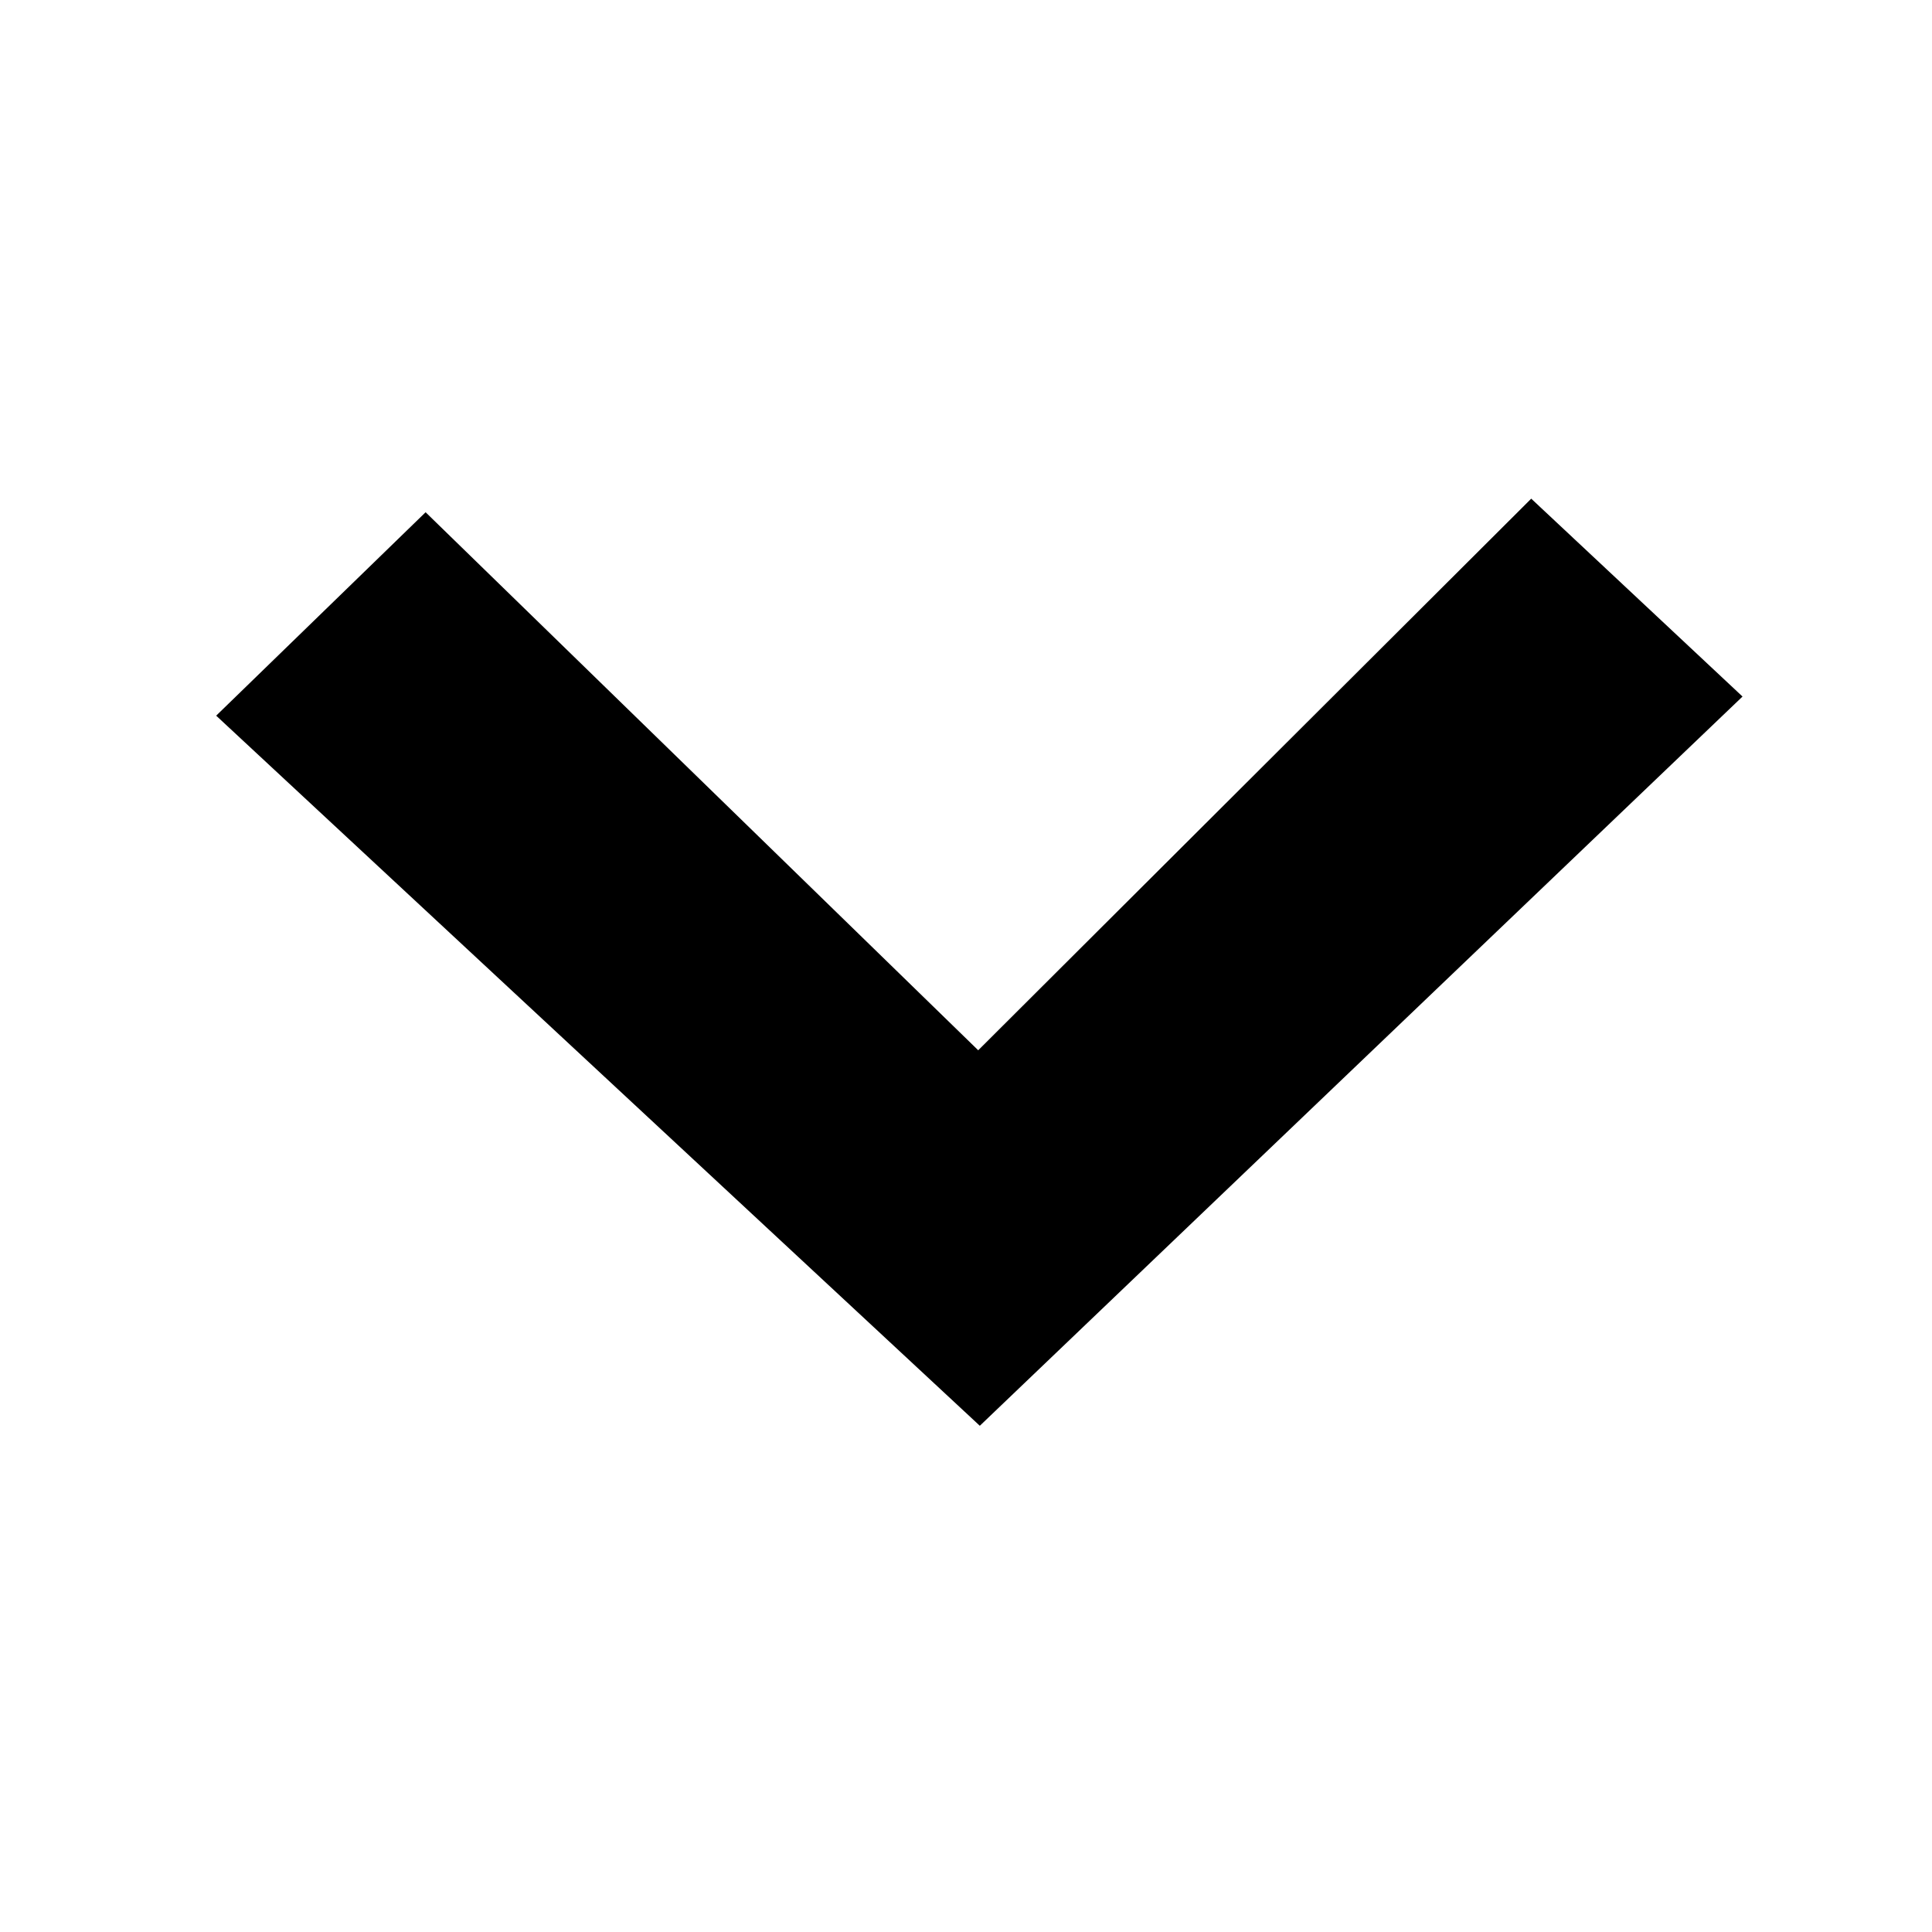
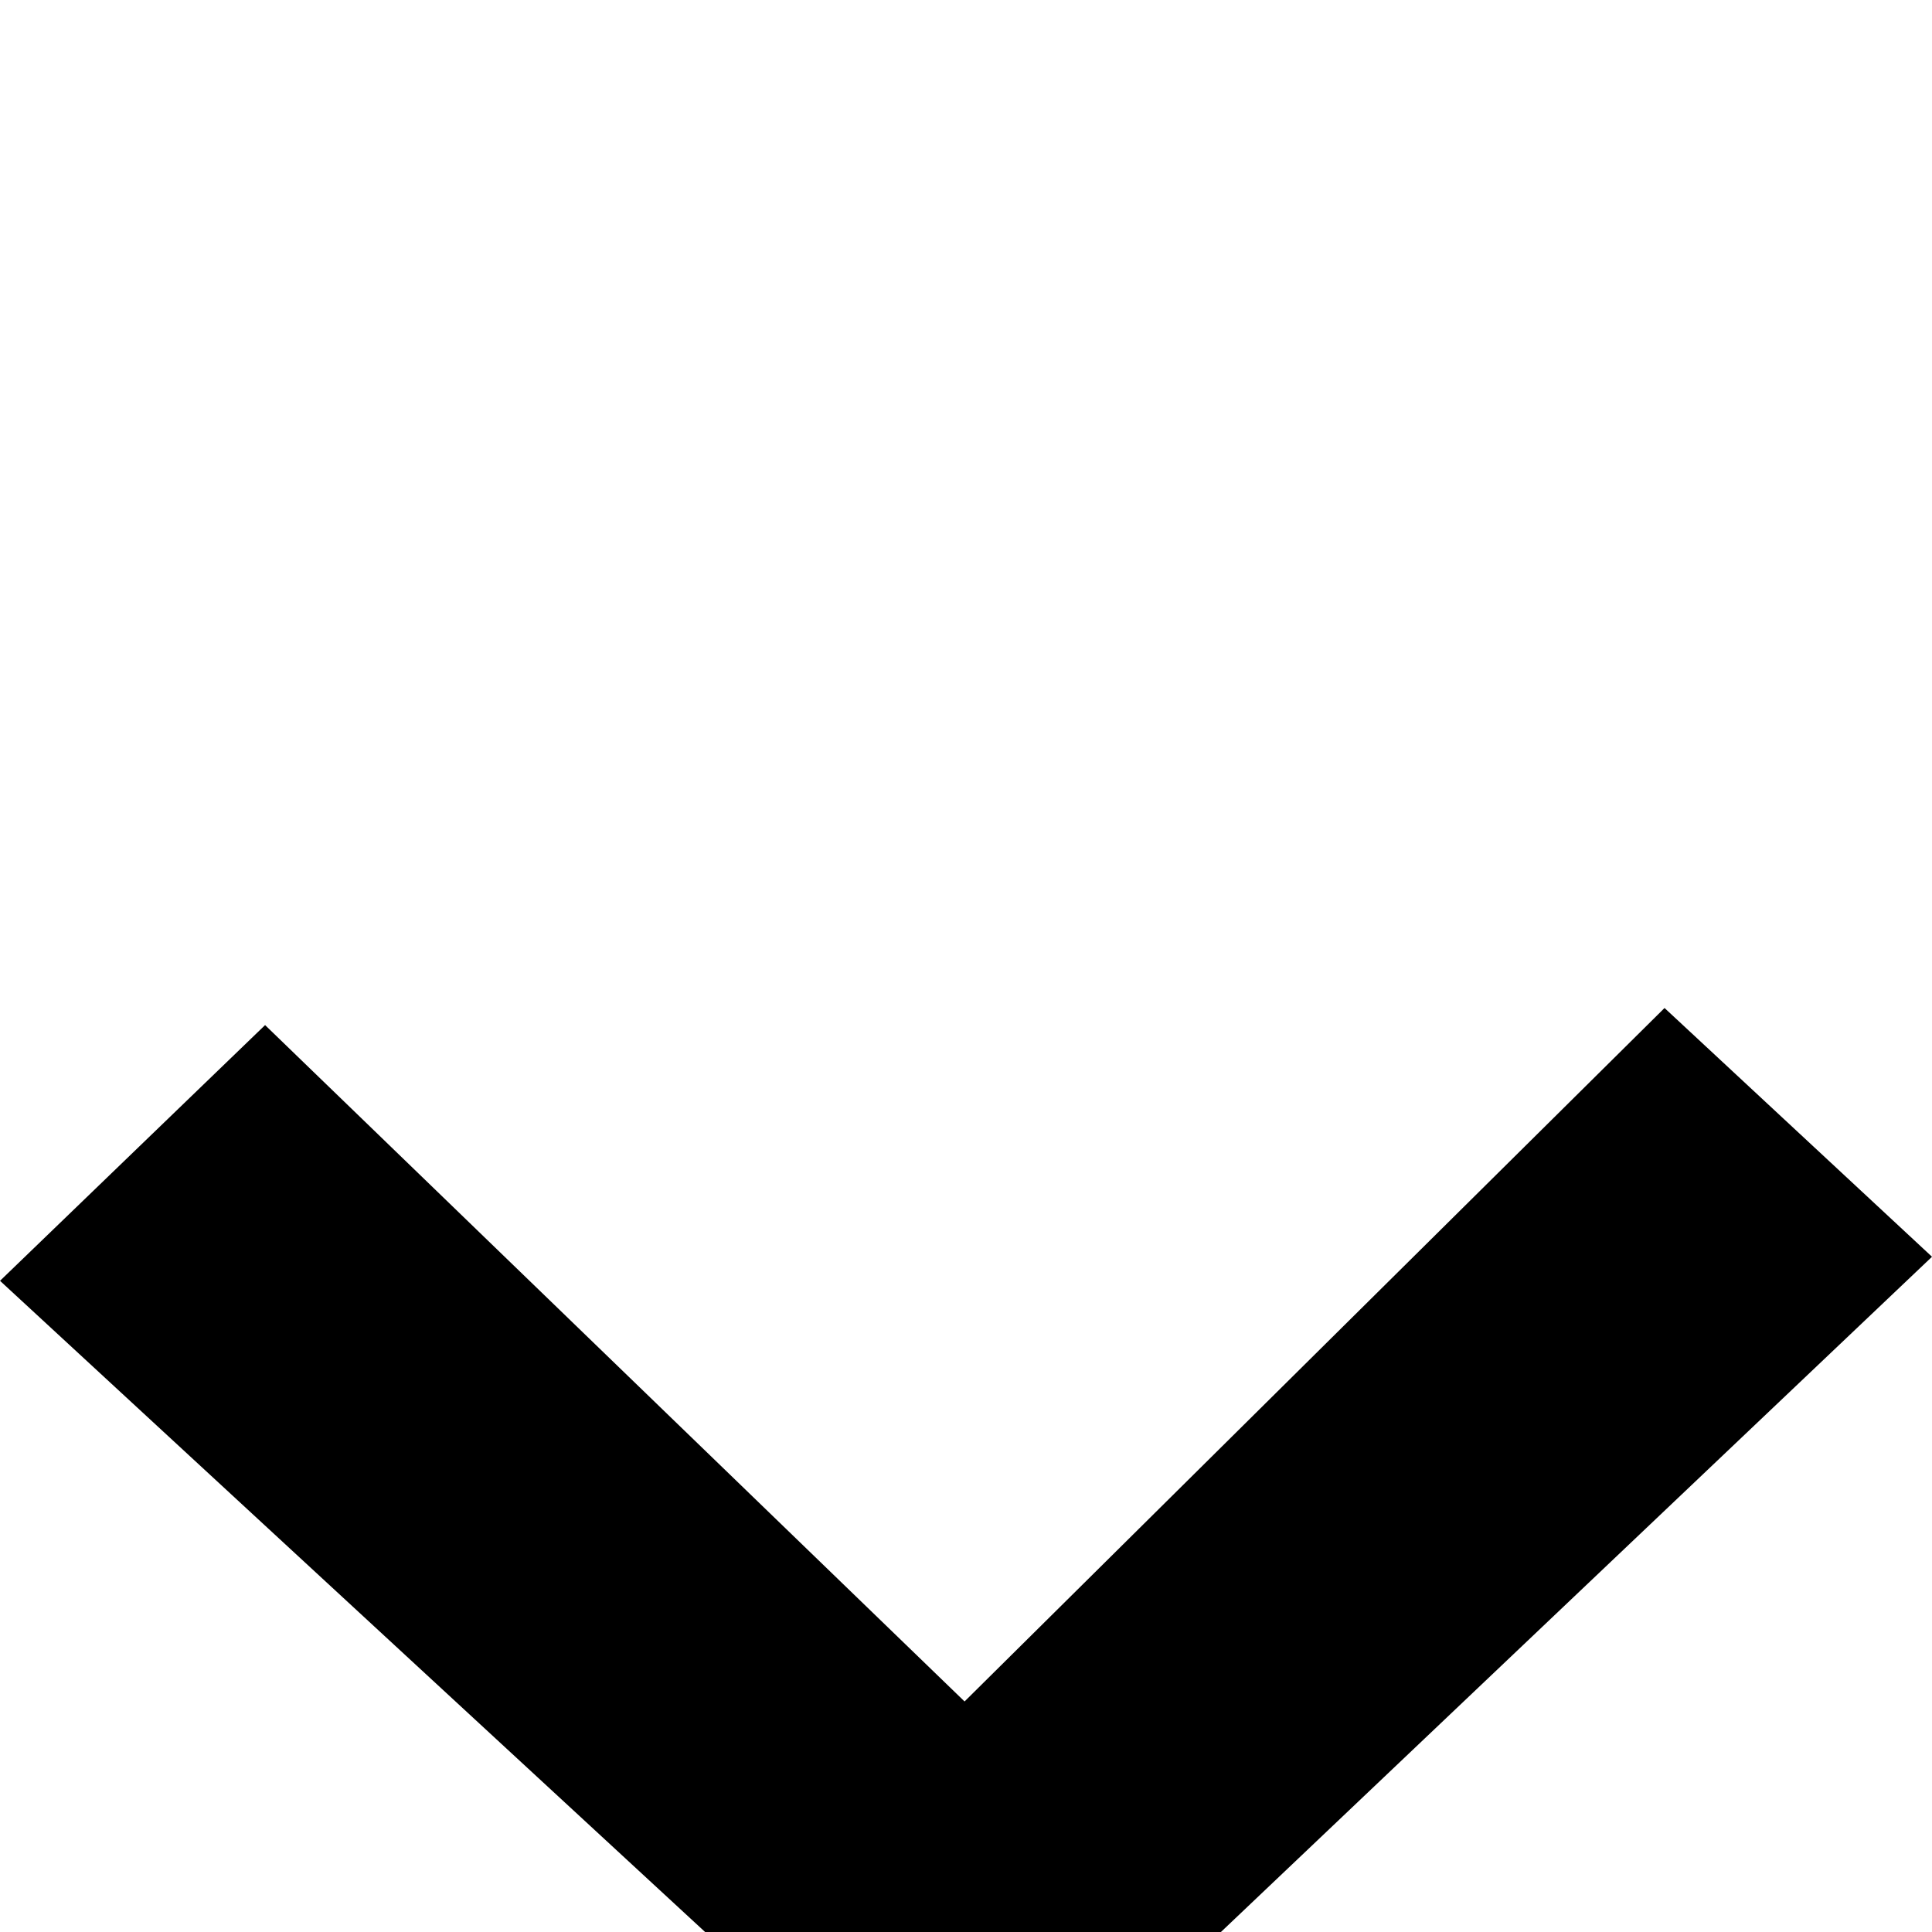
- <svg xmlns="http://www.w3.org/2000/svg" width="100px" height="100px" viewBox="0 0 100 100" version="1.1">
-   <defs />
-   <g id="Icons" stroke="none" stroke-width="1" fill="none" fill-rule="evenodd">
-     <g id="arrow-bottom" fill="#000000">
-       <g transform="translate(11, 26)" id="bottom">
-         <path d="M39.715,47.798 L0.189,11.043 L11.029,0.514 L39.632,28.362 L68.256,-0.189 L79.193,10.053 L39.715,47.798 L39.715,47.798 Z" />
-       </g>
+ <svg xmlns="http://www.w3.org/2000/svg" width="2048" height="2048" viewBox="0 0 2048 2048" version="1.1" id="svg4011">
+   <defs id="defs4017" />
+   <g id="Page-1" style="fill:none;stroke:none" transform="matrix(35.30838,0,0,35.30838,-711.0599,-127.0785)">
+     <g id="arrow-bottom" style="fill:#000000">
+       <path d="M 49.158,68.853 20.139,42.052 28.097,34.375 49.097,54.681 70.112,33.862 78.142,41.33 49.158,68.853 l 0,0 z" id="bottom" />
    </g>
  </g>
</svg>
